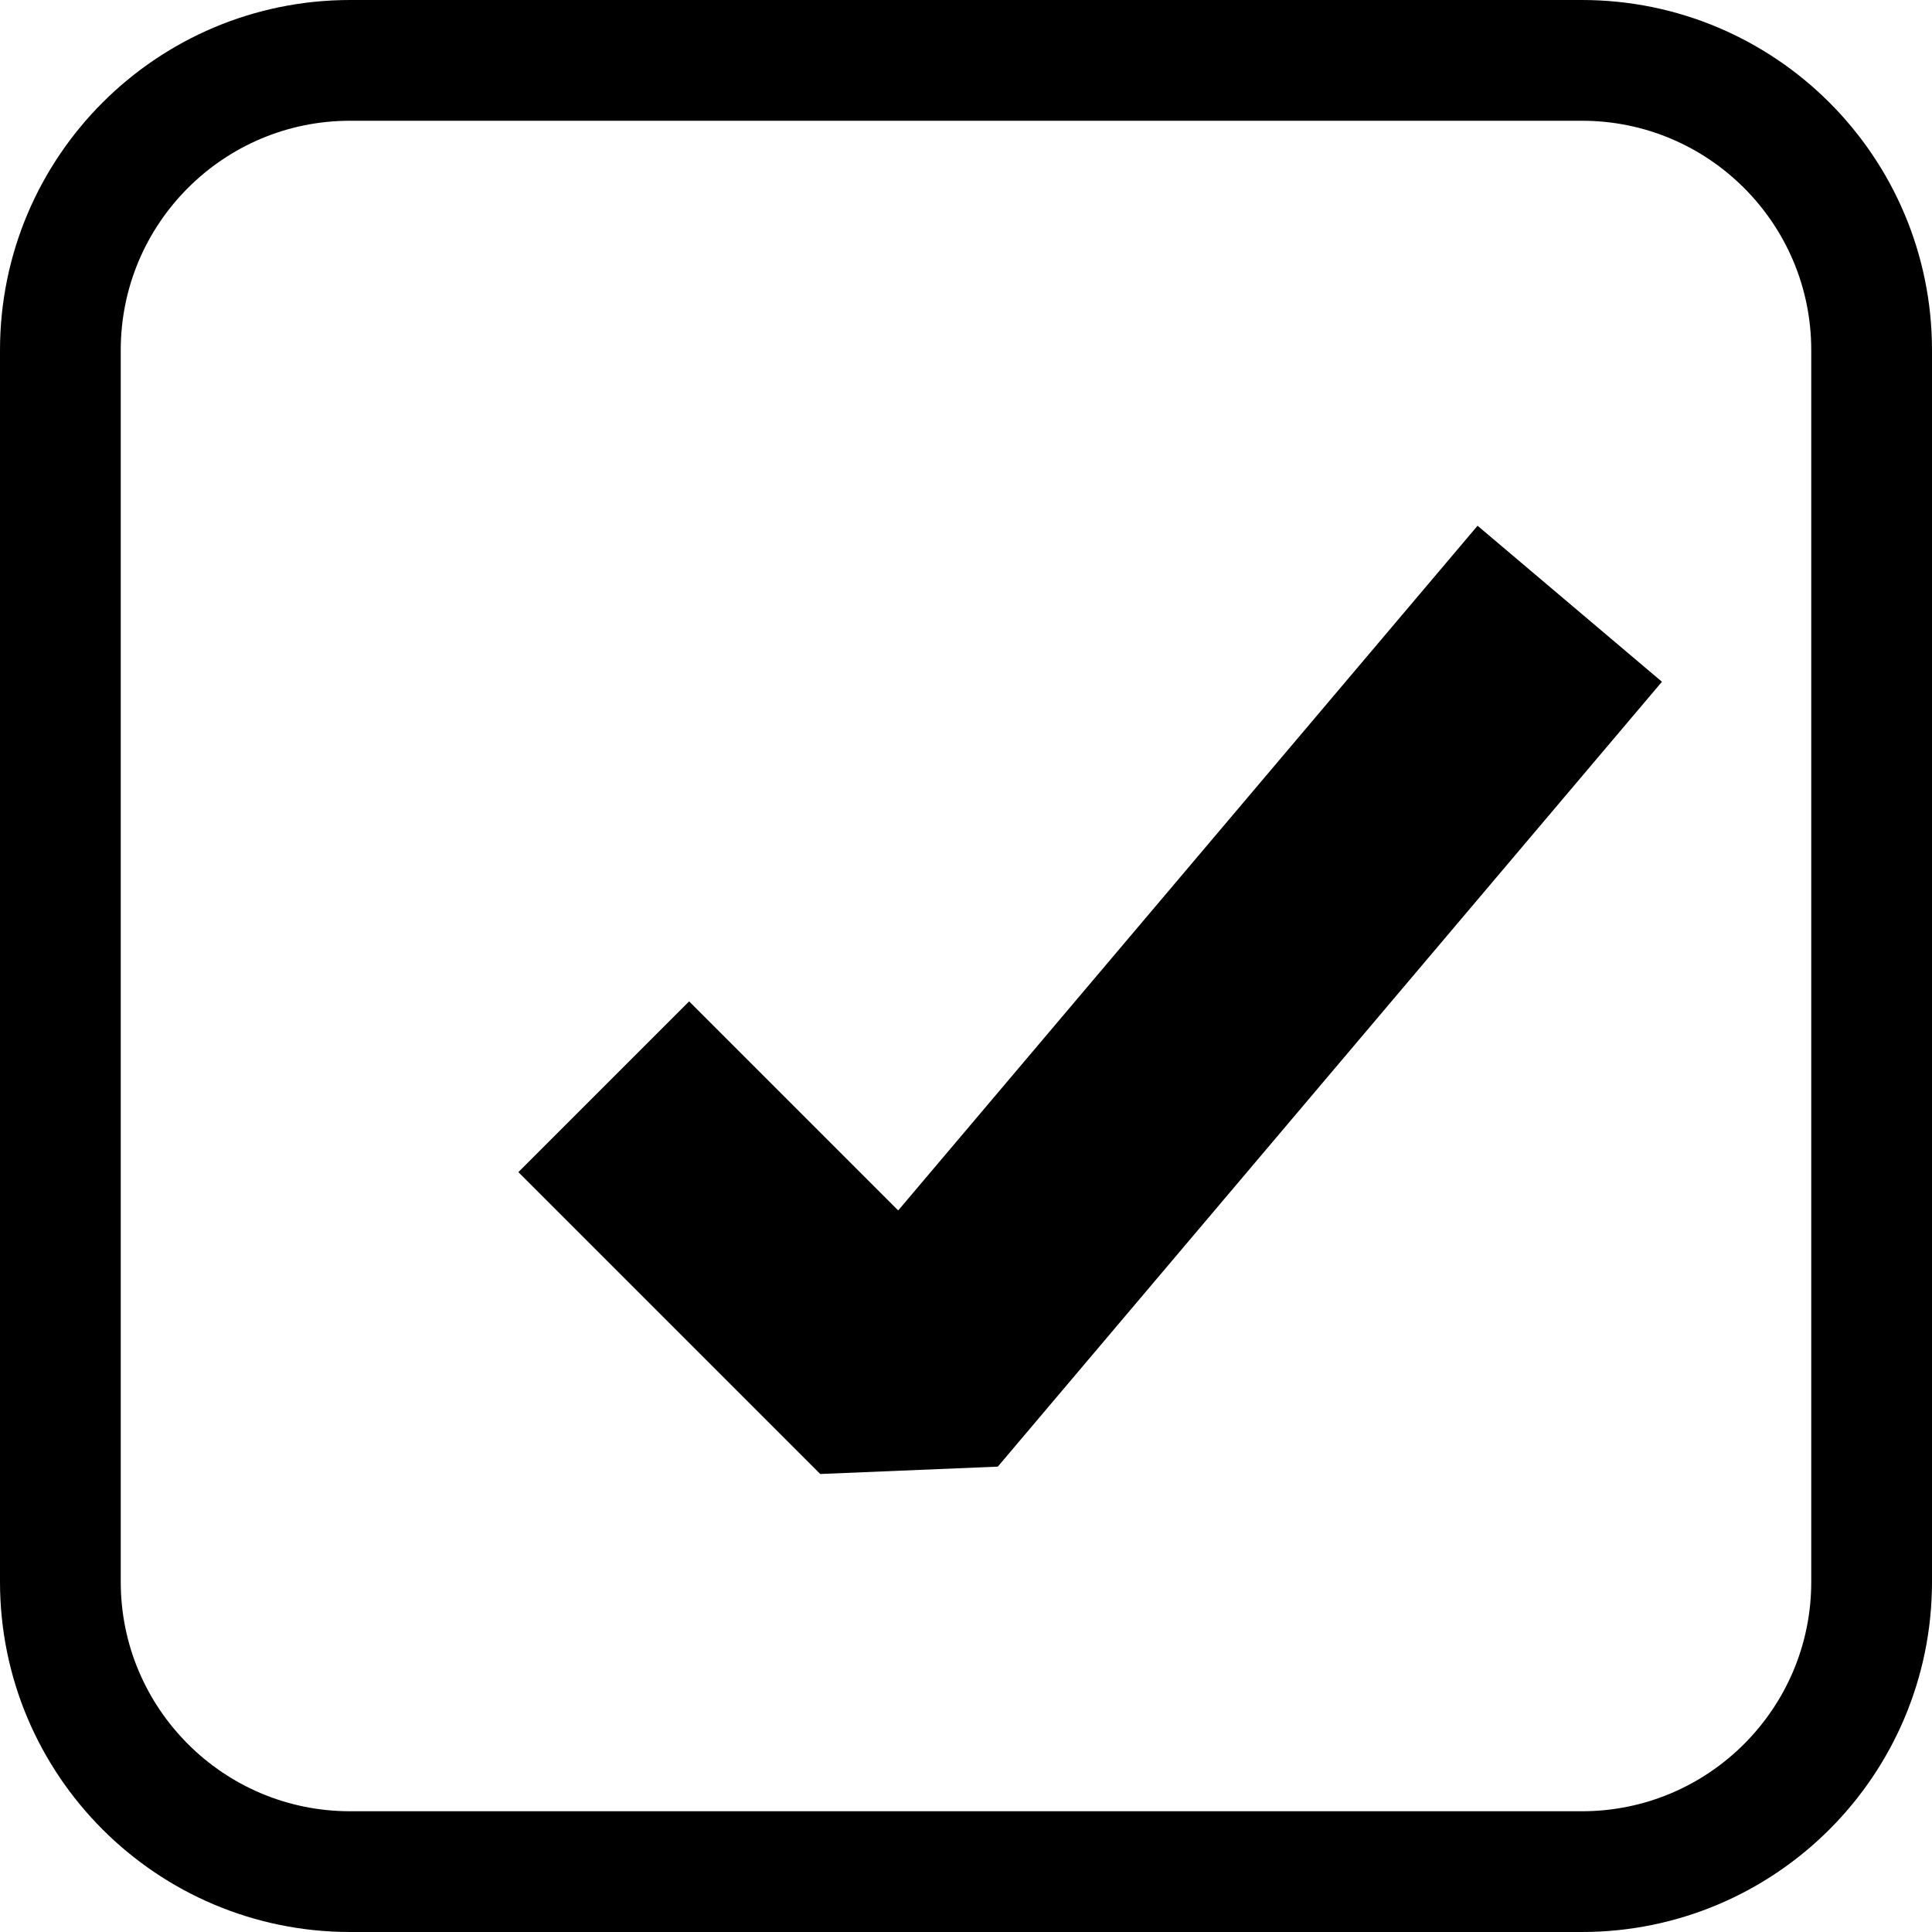
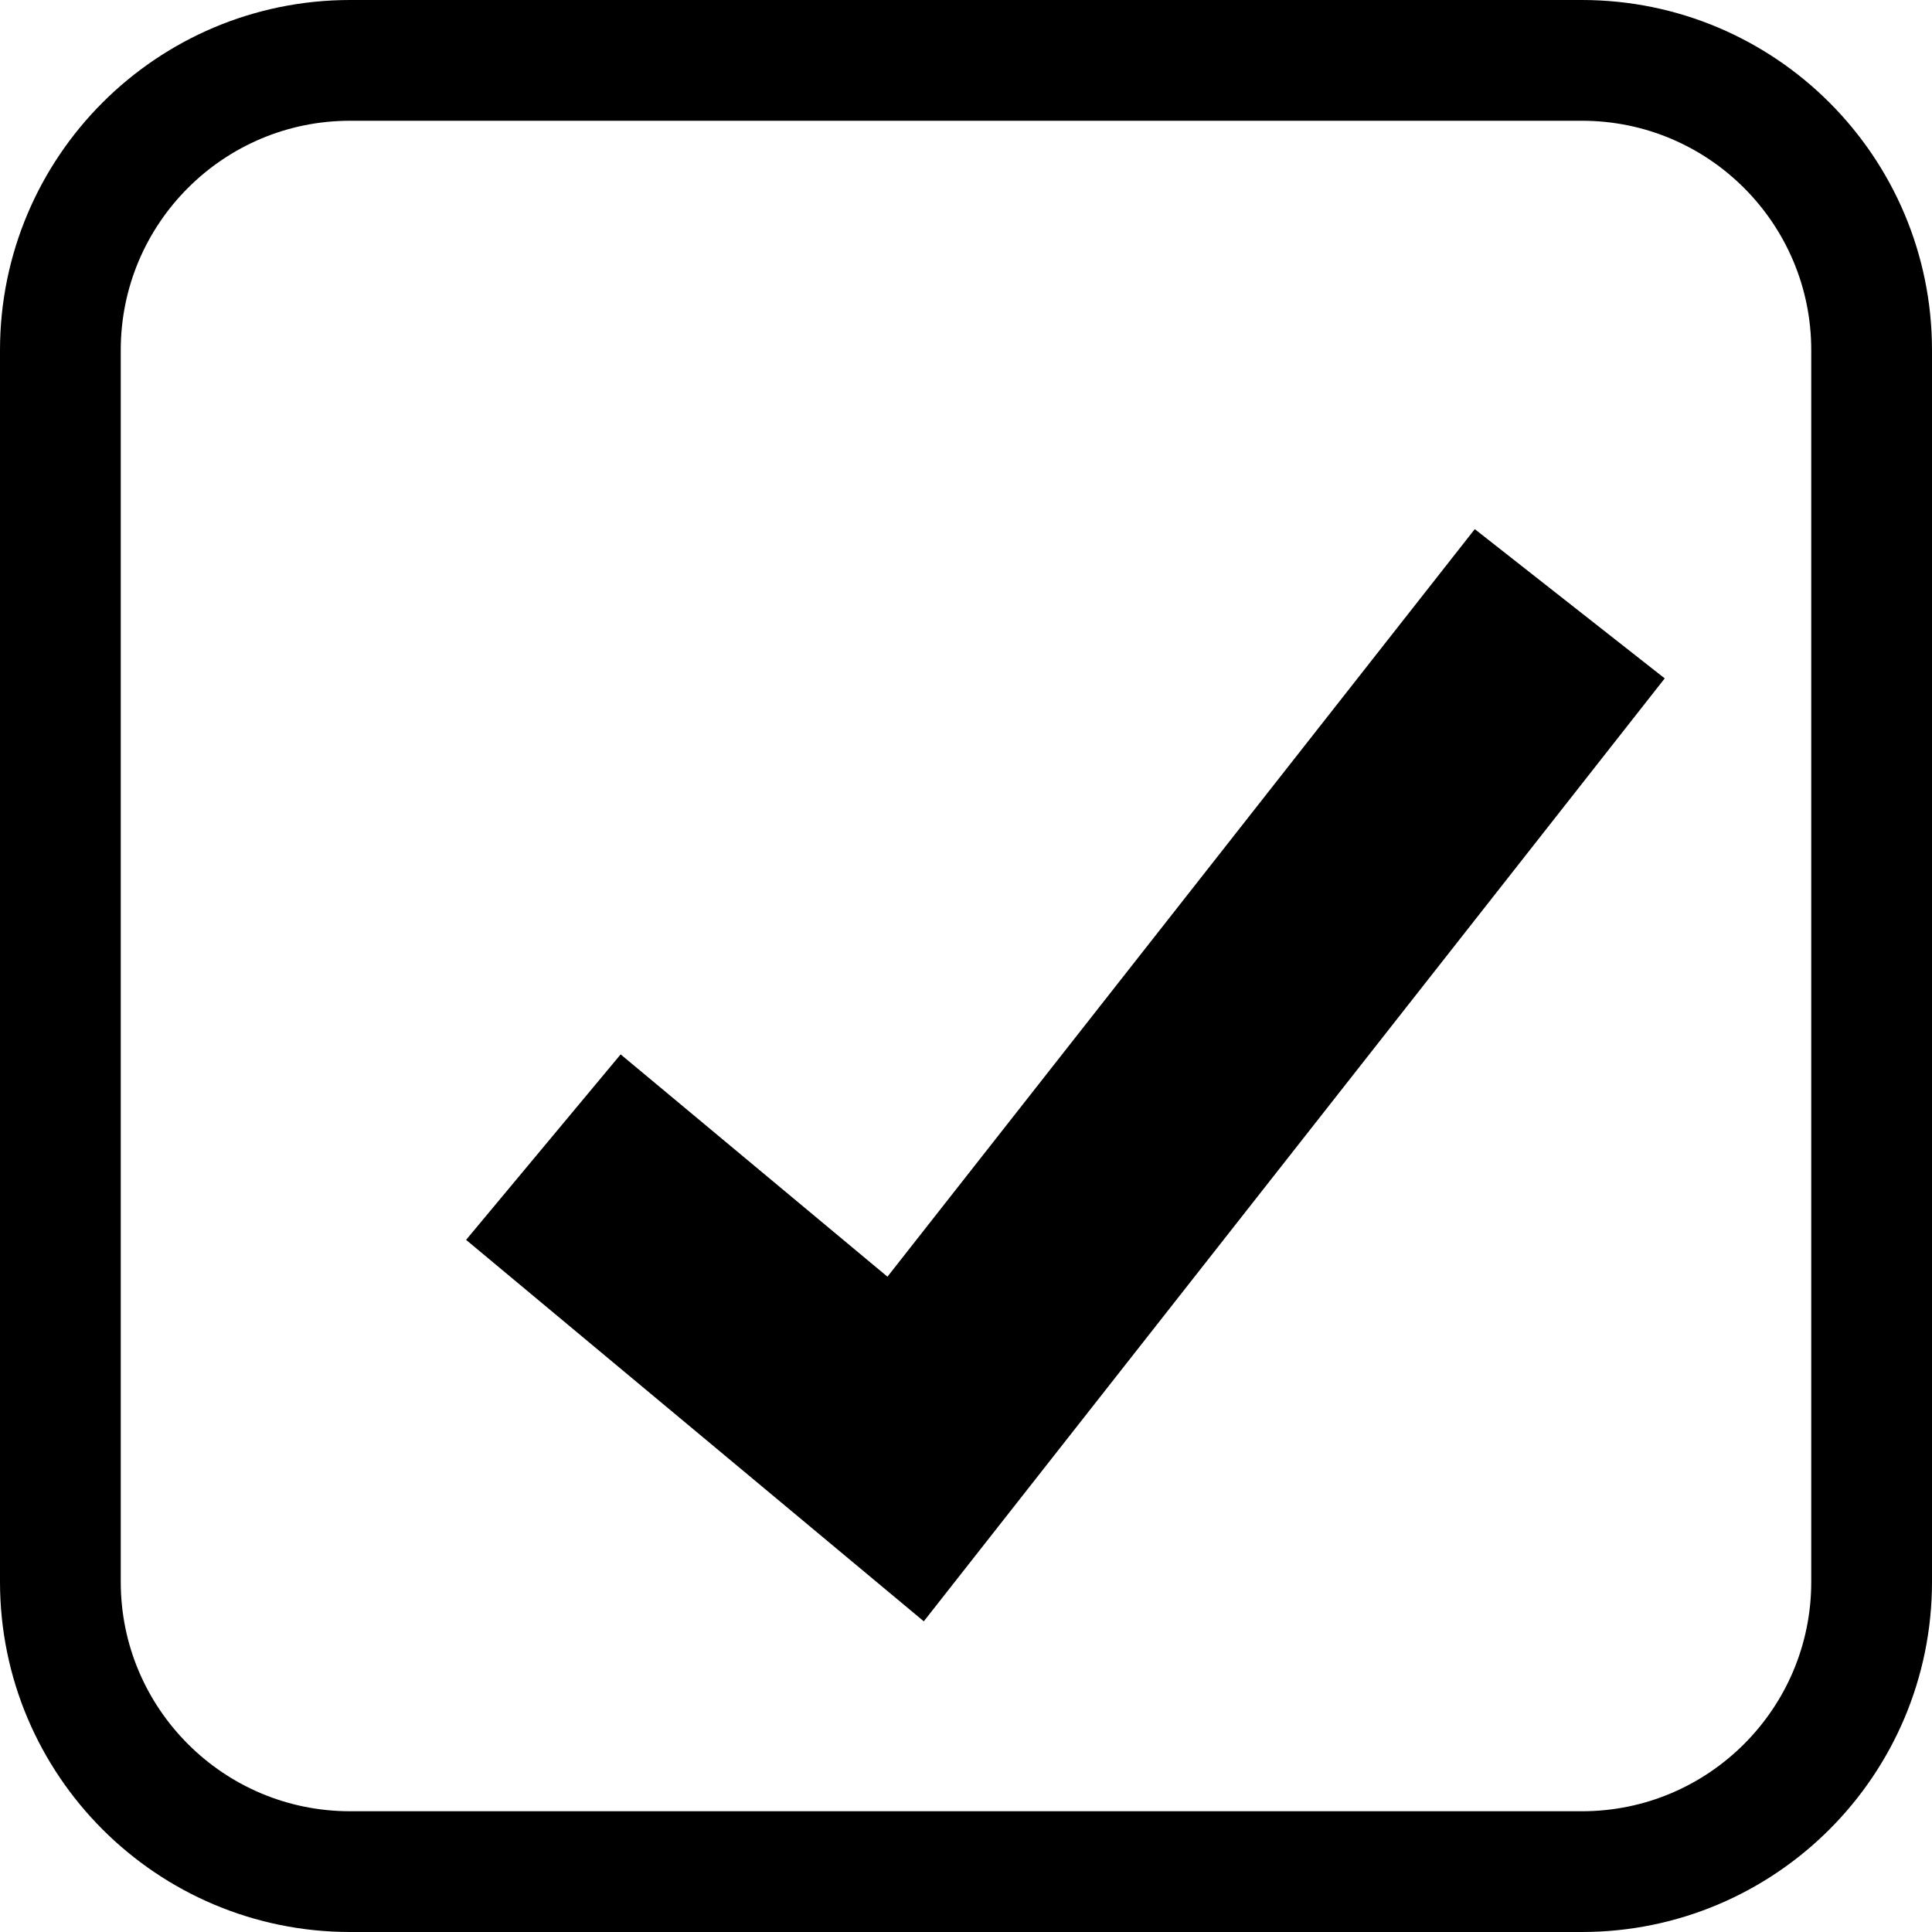
<svg xmlns="http://www.w3.org/2000/svg" viewBox="0 0 32 32">
  <defs>
    <clipPath id="icon-clip">
      <rect x="2" y="2" width="28" height="28" rx="3.8" ry="3.8" />
    </clipPath>
  </defs>
  <g id="frame">
    <rect x="1" y="1" width="30" height="30" rx="4.8" ry="4.8" stroke="currentColor" stroke-width="2" fill="none" />
  </g>
  <g id="icon" clip-path="url(#icon-clip)">
-     <path d="M 8.586 19.414 L 13.586 24.414 L 16.527 24.292 L 27.527 11.292 L 24.473 8.708 L 13.473 21.708 L 16.414 21.586 L 11.414 16.586 Z" fill="currentColor" stroke="none" />
+     <path d="M 7.72 20.536 L 15.301 26.854 L 27.573 11.236 L 24.427 8.764 L 14.699 21.146 L 10.28 17.464 Z" fill="currentColor" stroke="none" />
  </g>
</svg>
